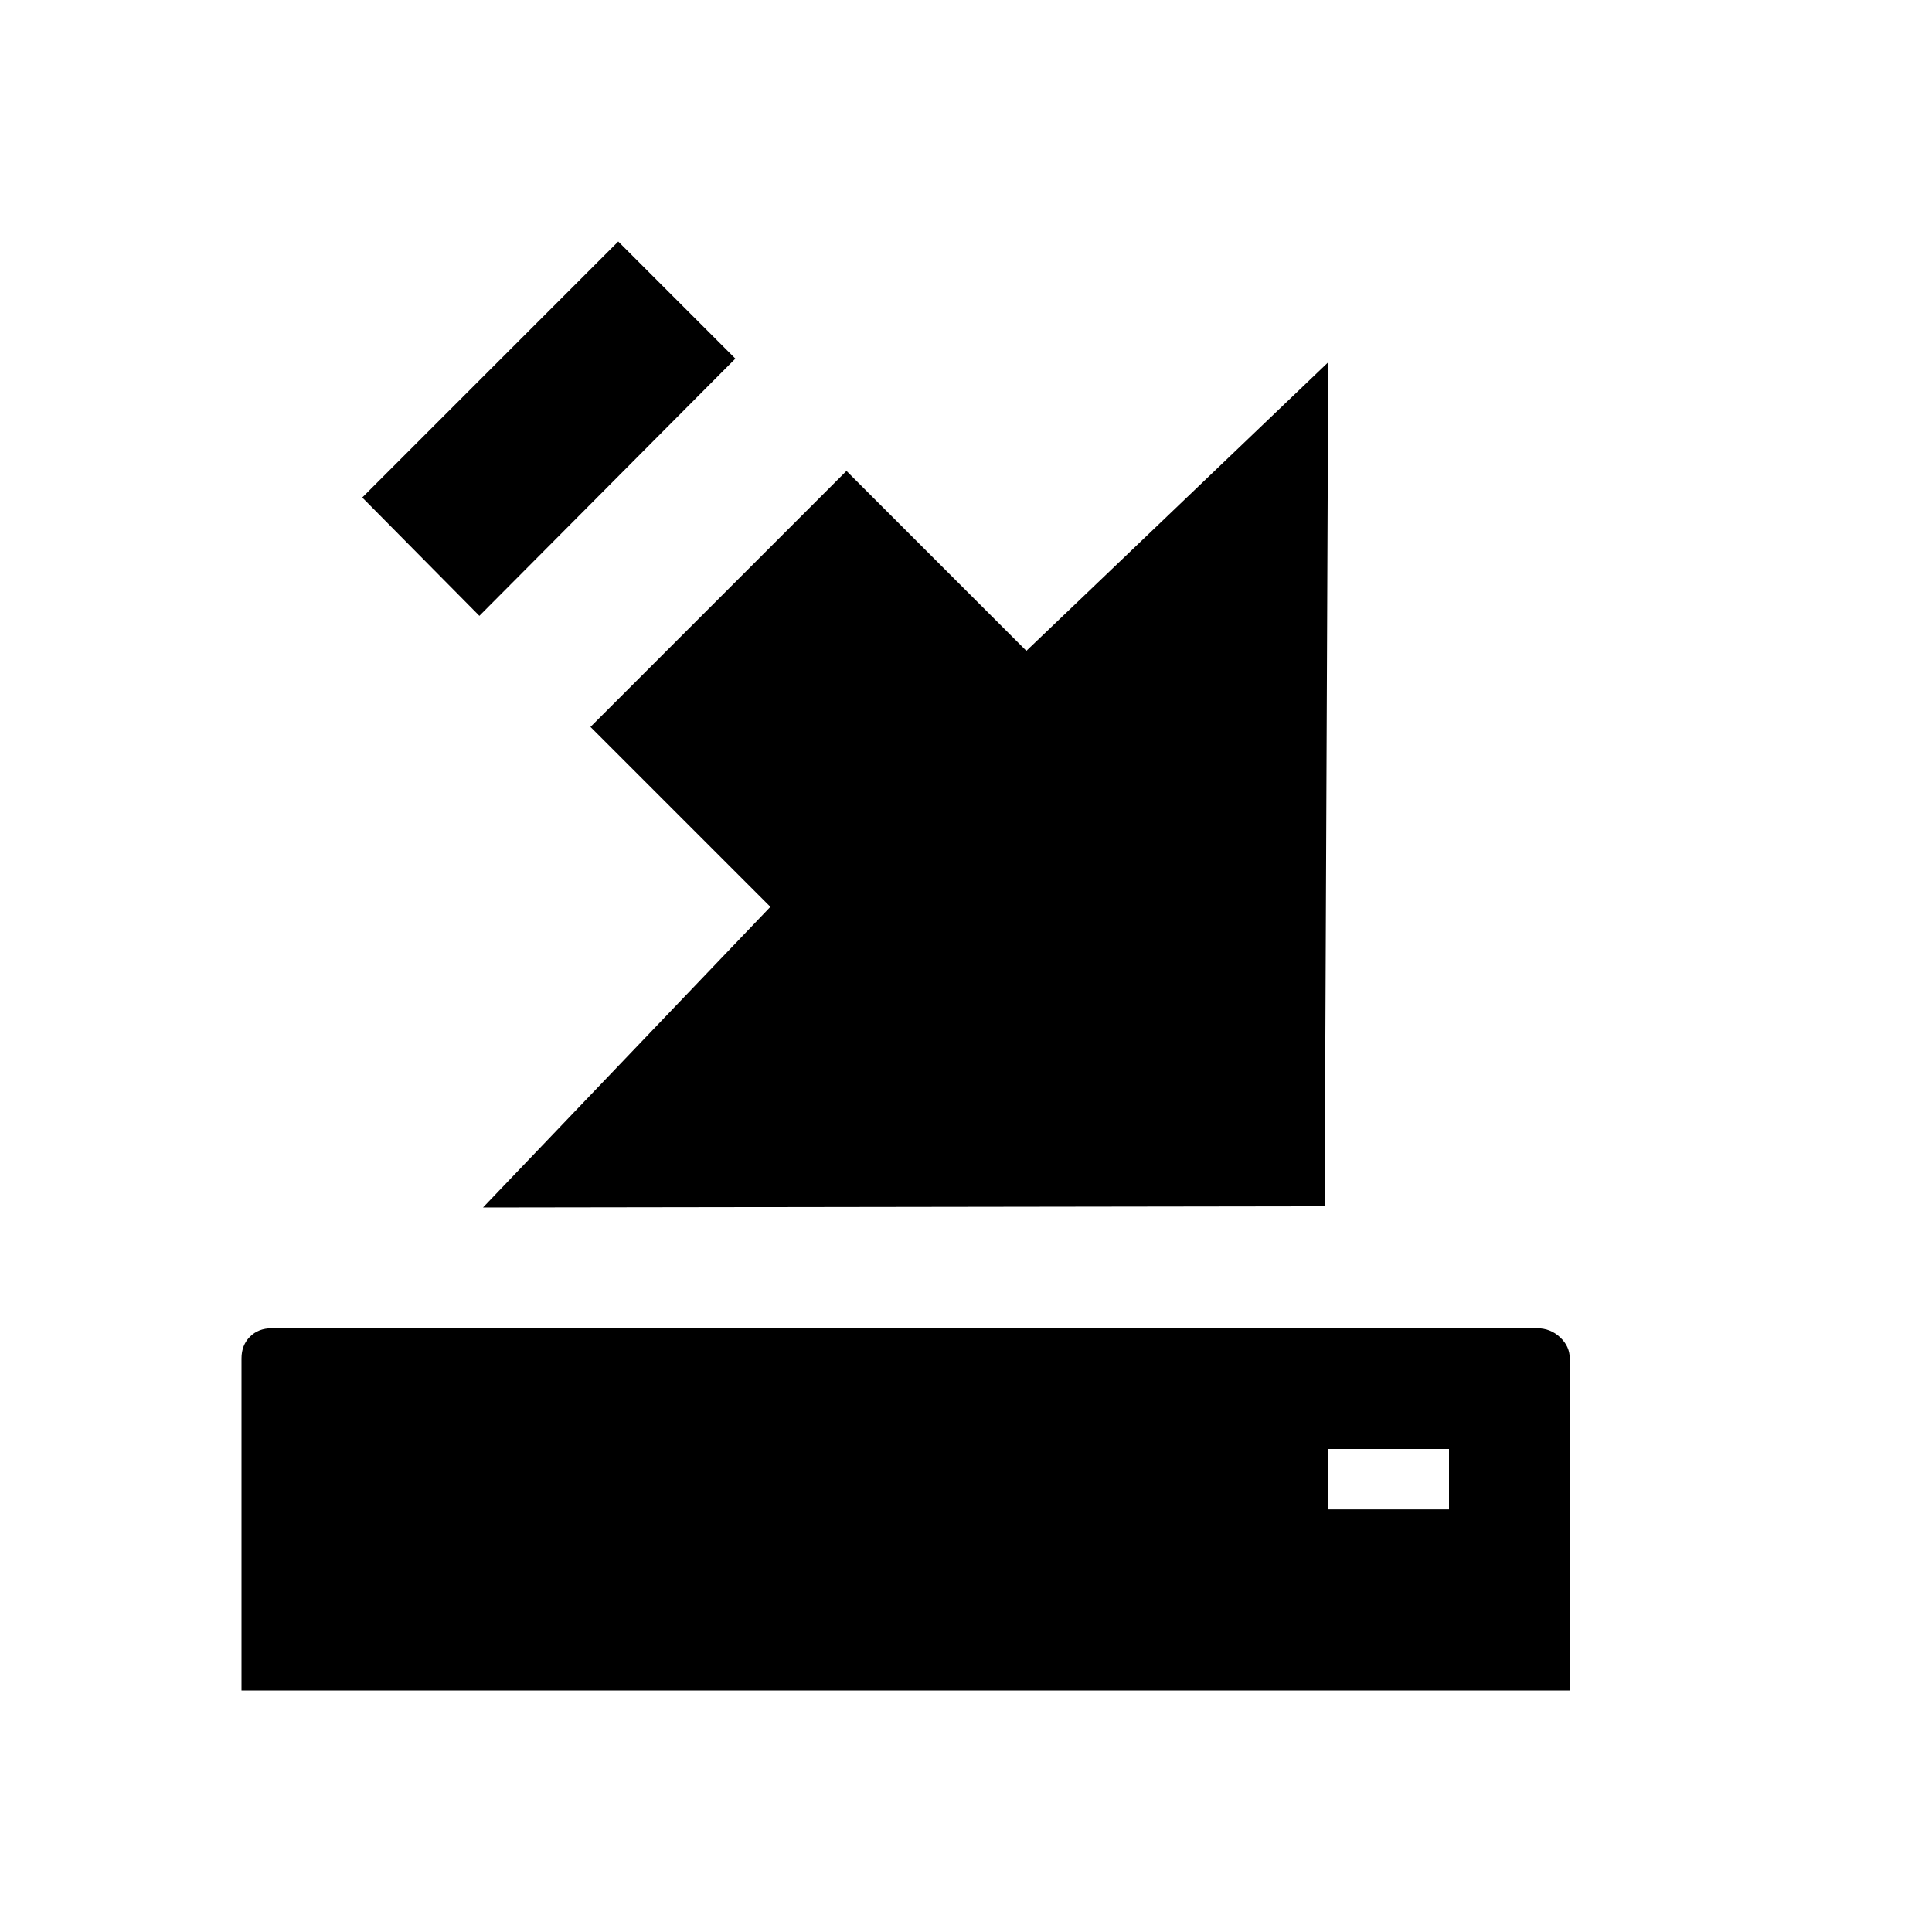
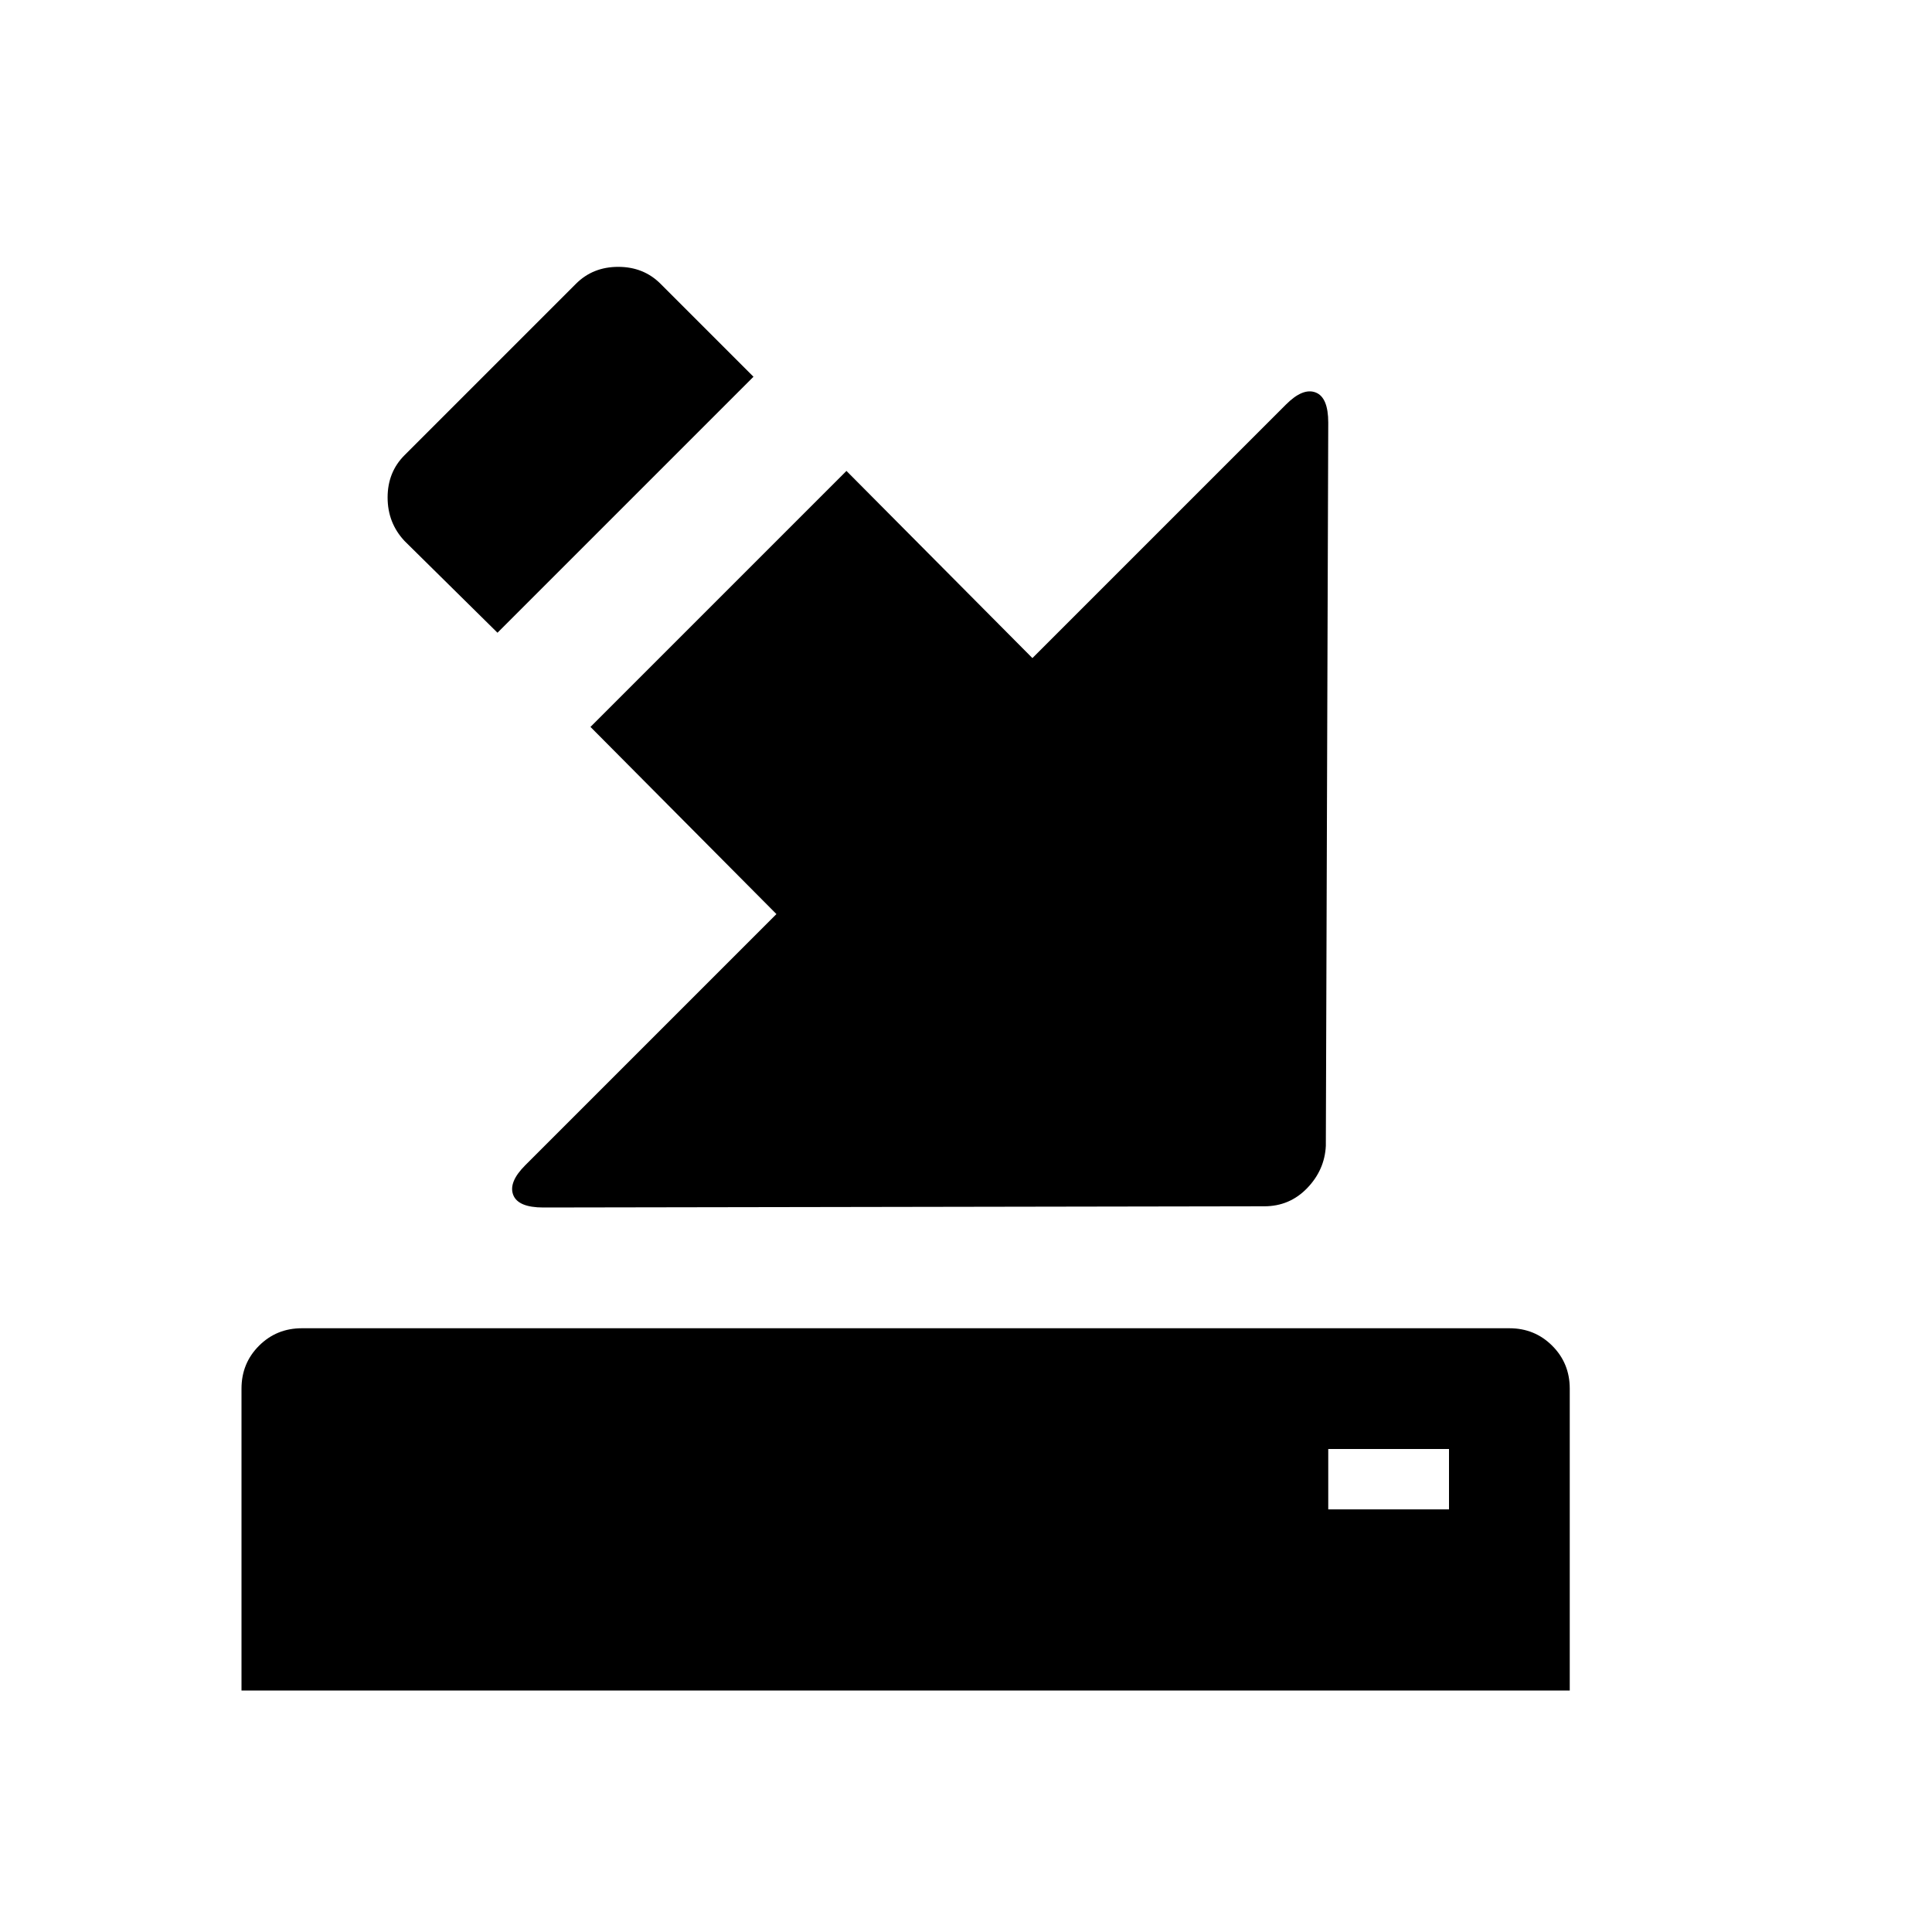
<svg xmlns="http://www.w3.org/2000/svg" version="1.1" width="1600" height="1600" xml:space="preserve">
  <g transform="translate(200, 1400) scale(1, -1)">
-     <path id="import" d="M0 0v275q0 11 7 18t18 7h1048q11 0 19 -7.5t8 -17.5v-275h-1100zM100 988l97 -98l212 213l-97 97zM200 400l697 1l3 699l-250 -239l-149 149l-212 -212l149 -149zM900 150h100v50h-100v-50z" />
+     <path id="import" d="M135 1023l142 142q14 14 35 14t35 -14l77 -77l-212 -212l-77 76q-14 15 -14 36t14 35zM655 855l210 210q14 14 24.5 10t10.5 -25l-2 -599q-1 -20 -15.5 -35t-35.5 -15l-597 -1q-21 0 -25 10.5t10 24.5l208 208l-154 155l212 212zM50 300h1000q21 0 35.5 -14.5t14.5 -35.5 v-250h-1100v250q0 21 14.5 35.5t35.5 14.5zM900 200v-50h100v50h-100z" />
  </g>
</svg>
